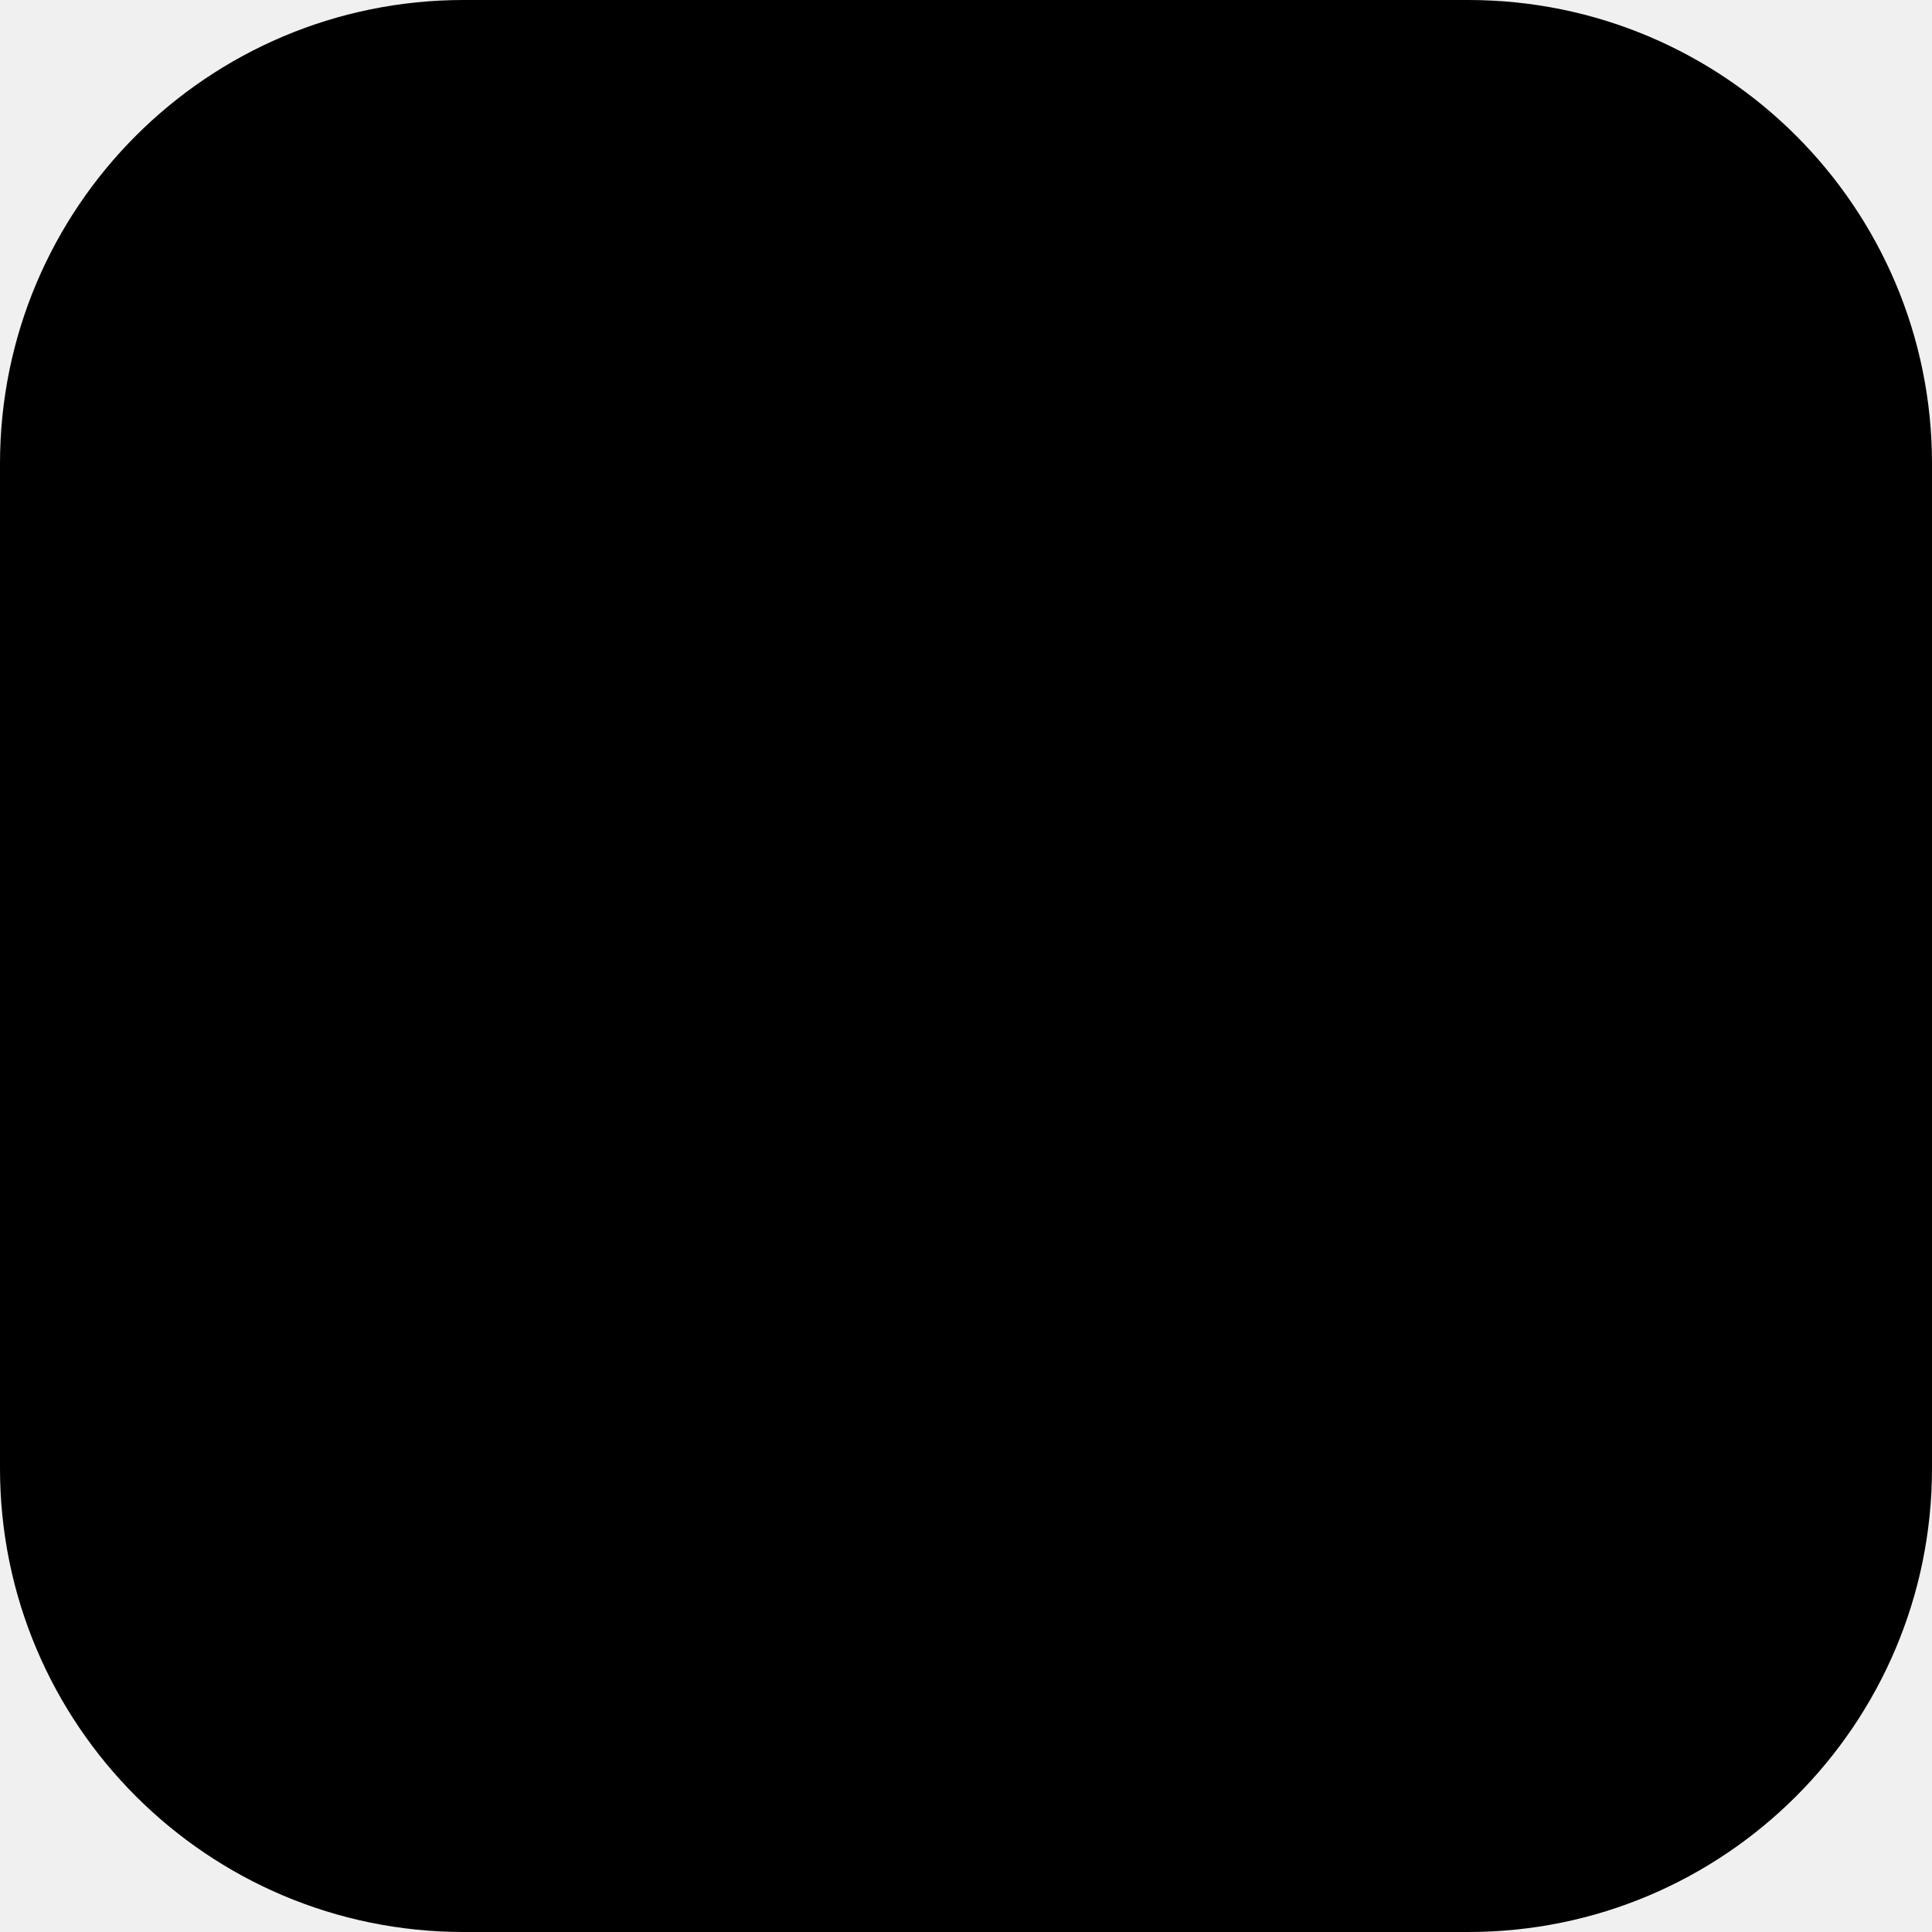
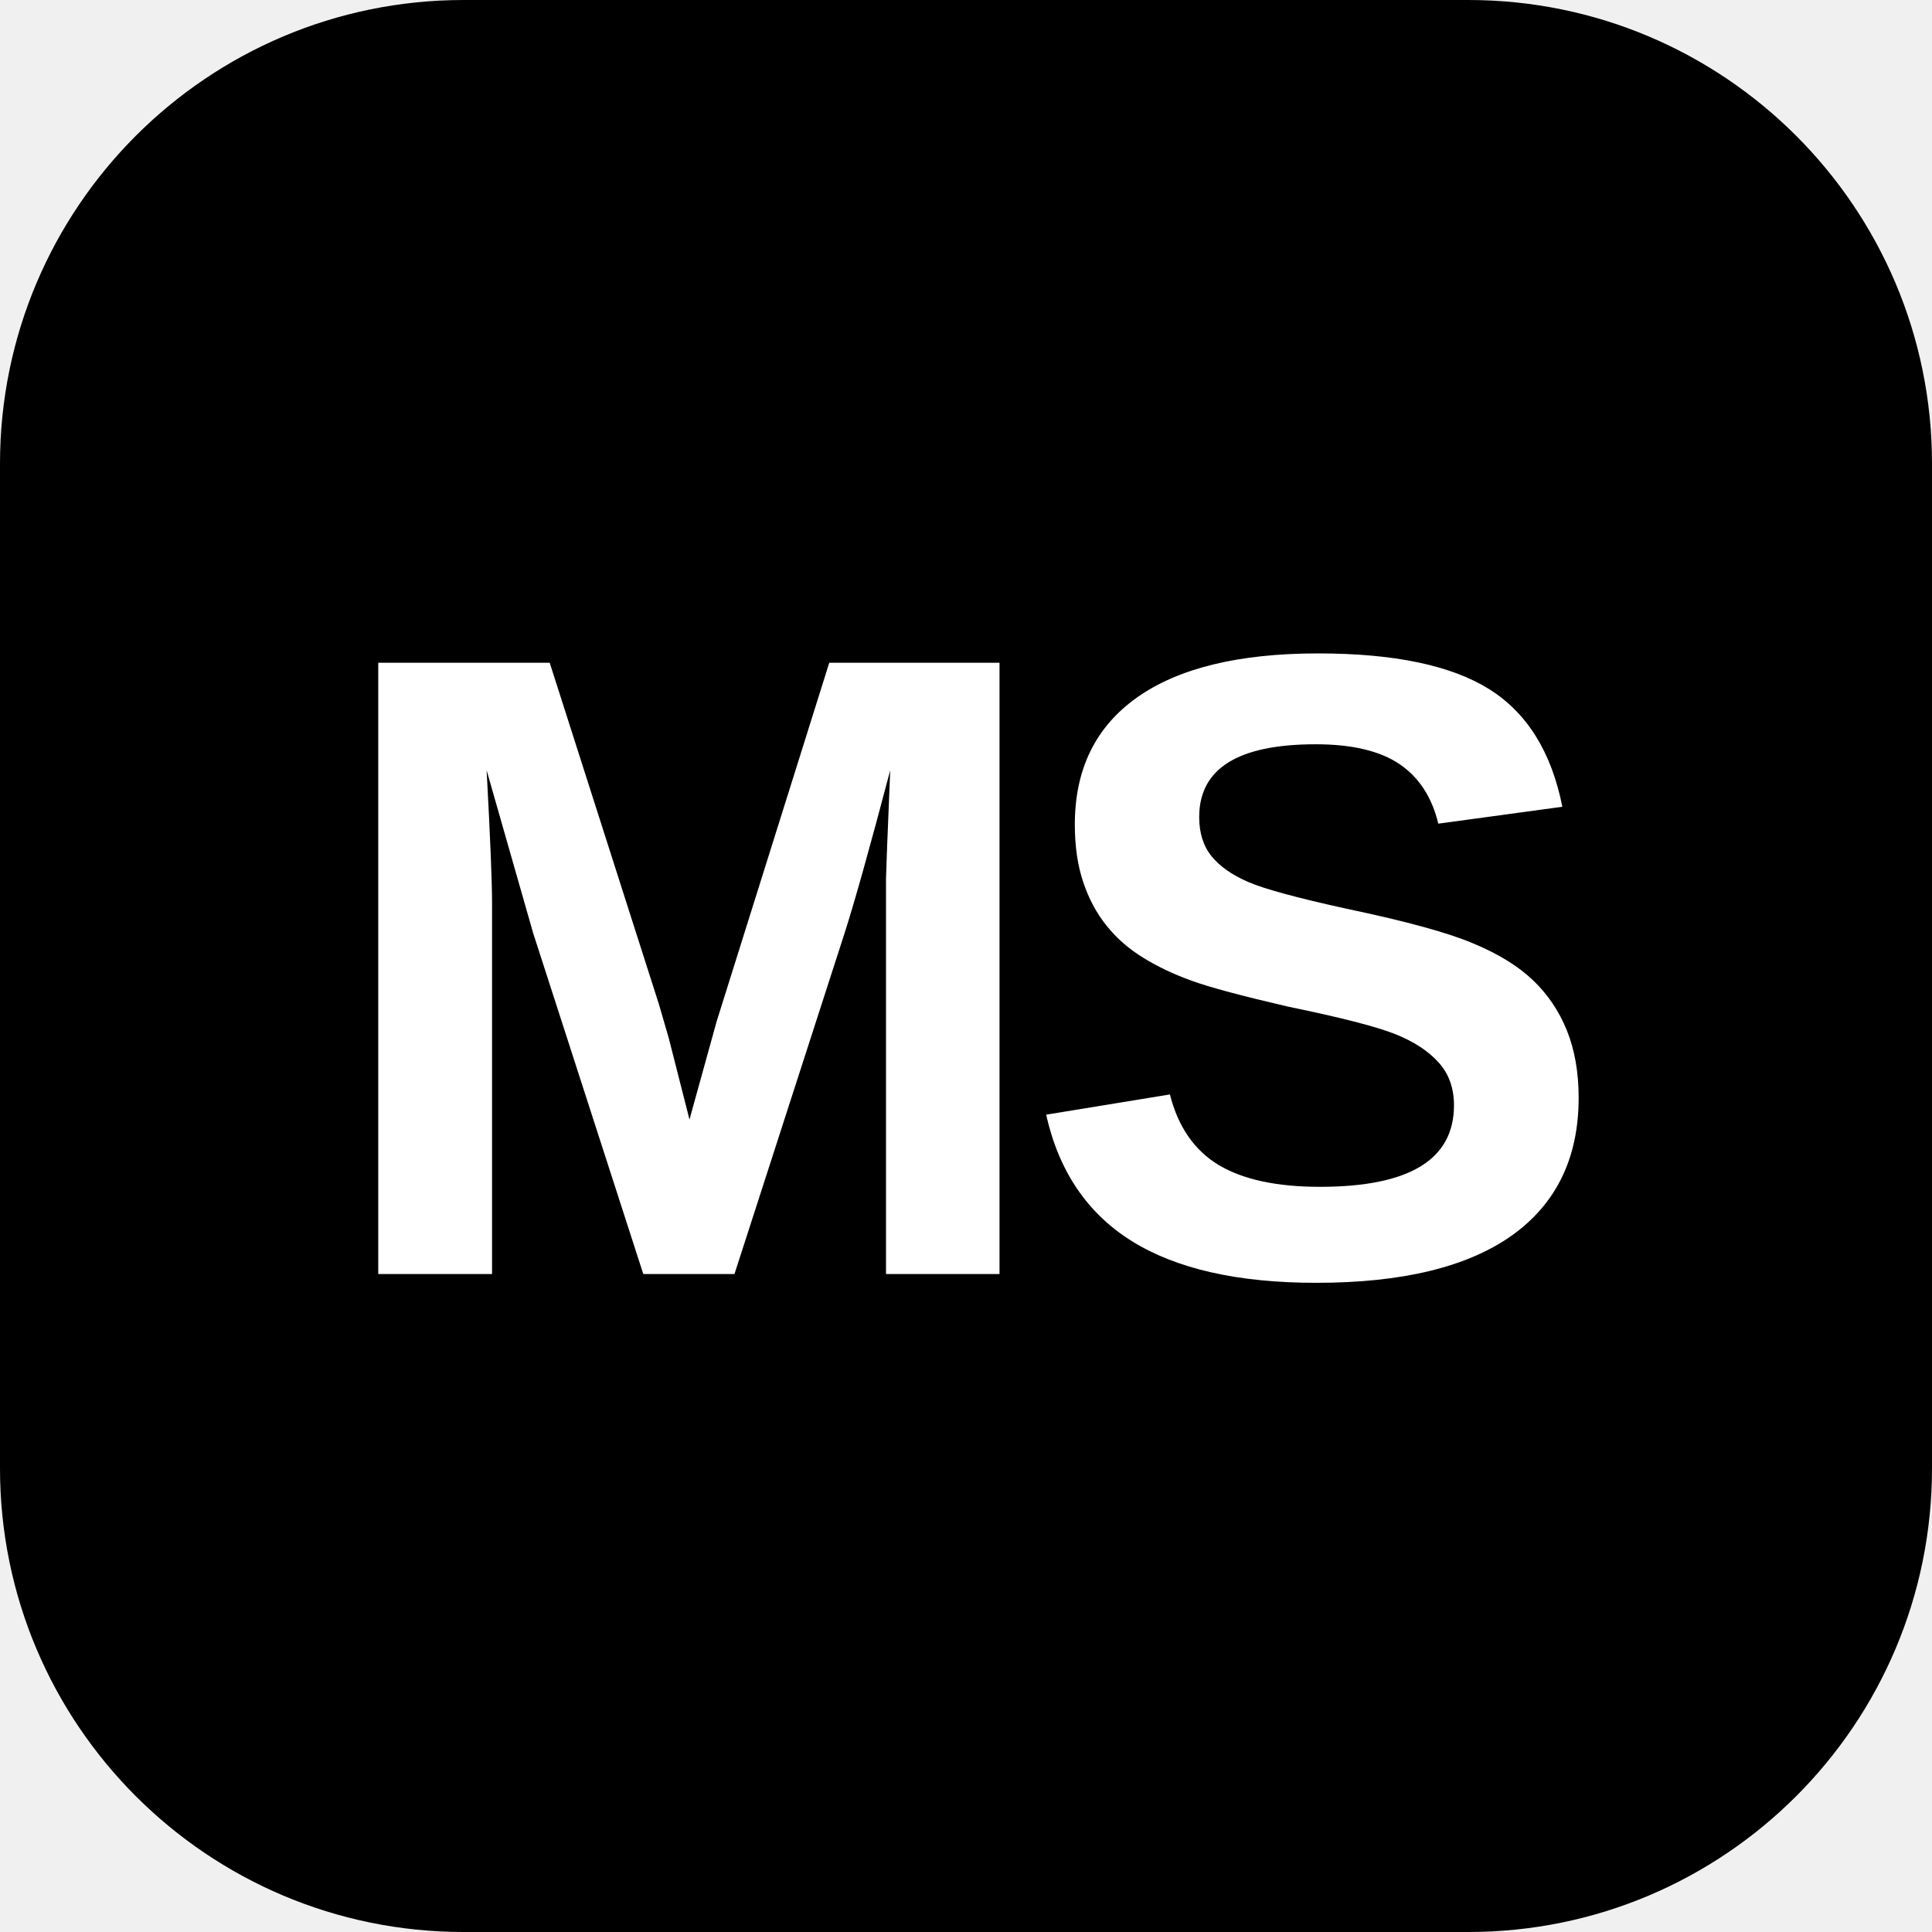
<svg xmlns="http://www.w3.org/2000/svg" viewBox="0 0 100 100" width="100" height="100">
-   <rect width="100" height="100" rx="24" fill="oklch(72% 0.16 255)" />
-   <text x="50" y="50" dominant-baseline="central" text-anchor="middle" font-family="Arial, Helvetica, sans-serif" font-weight="700" font-size="46" letter-spacing="-2" fill="oklch(15% 0.015 255)">MS</text>
+   <rect width="100" height="100" rx="24" fill="oklch(33% 0.12 255)" />
+   <text x="50" y="50" dominant-baseline="central" text-anchor="middle" font-family="Arial, Helvetica, sans-serif" font-weight="700" font-size="46" letter-spacing="-2" fill="#ffffff">MS</text>
</svg>
